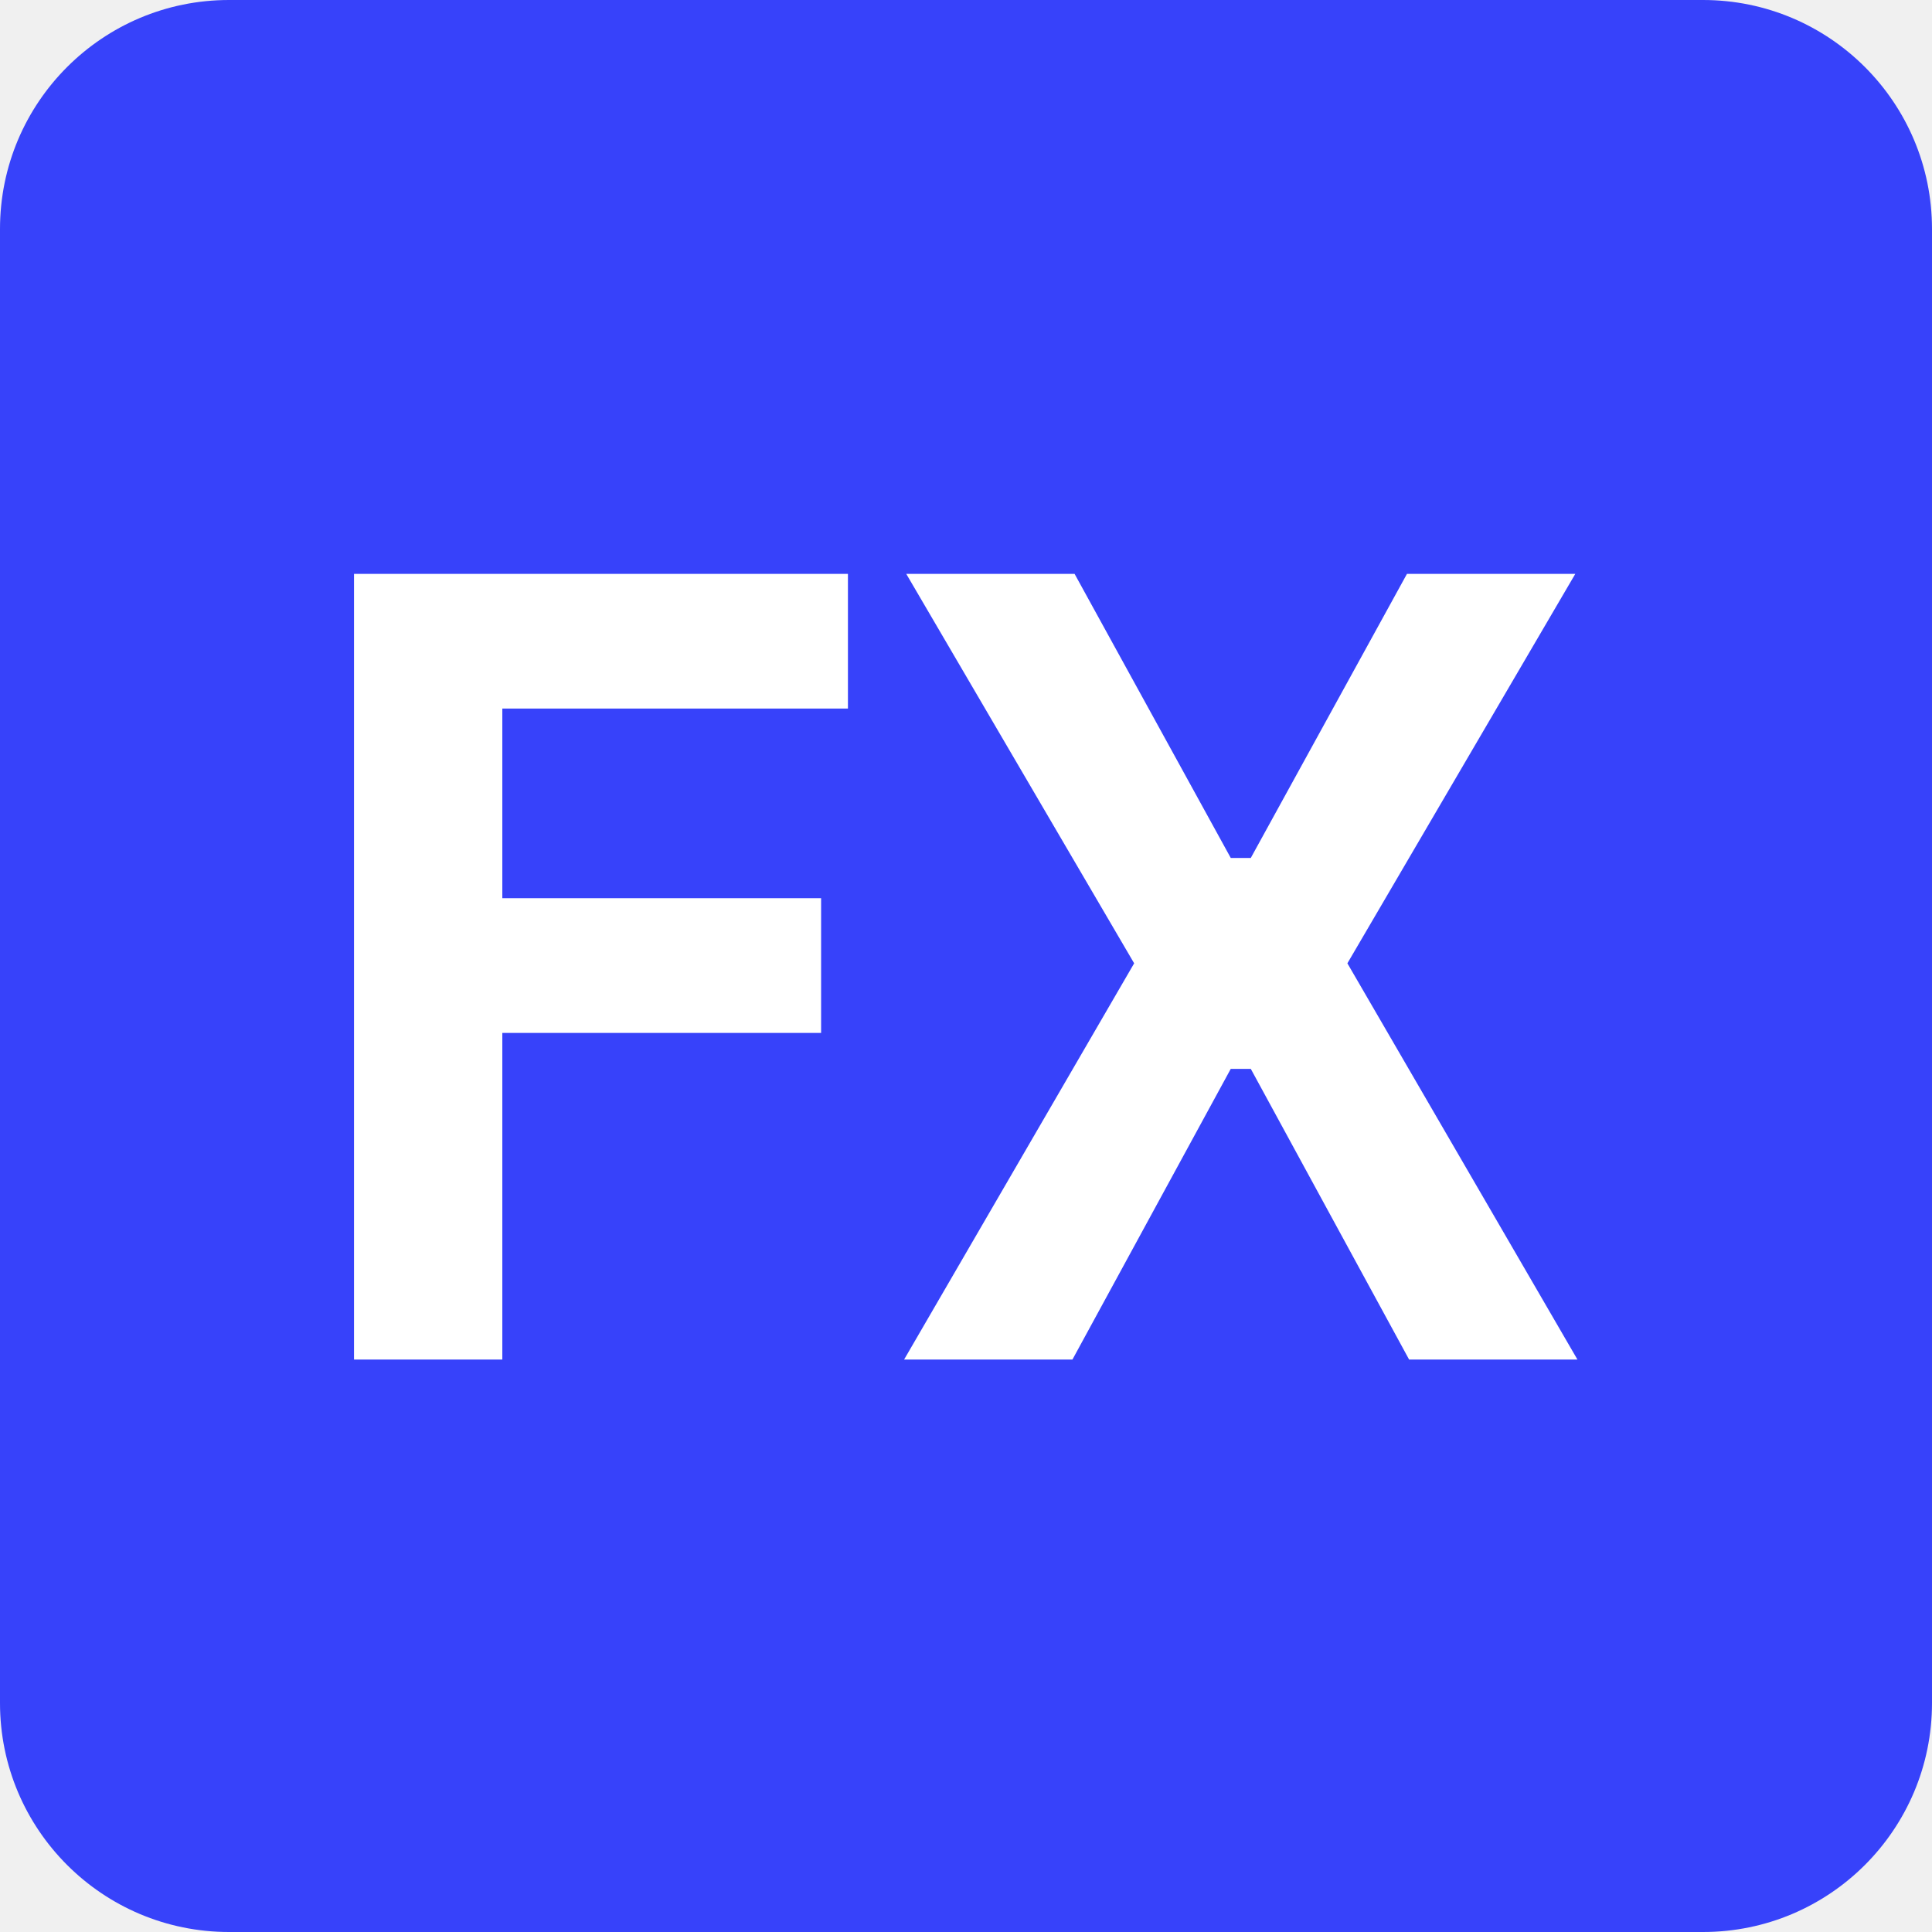
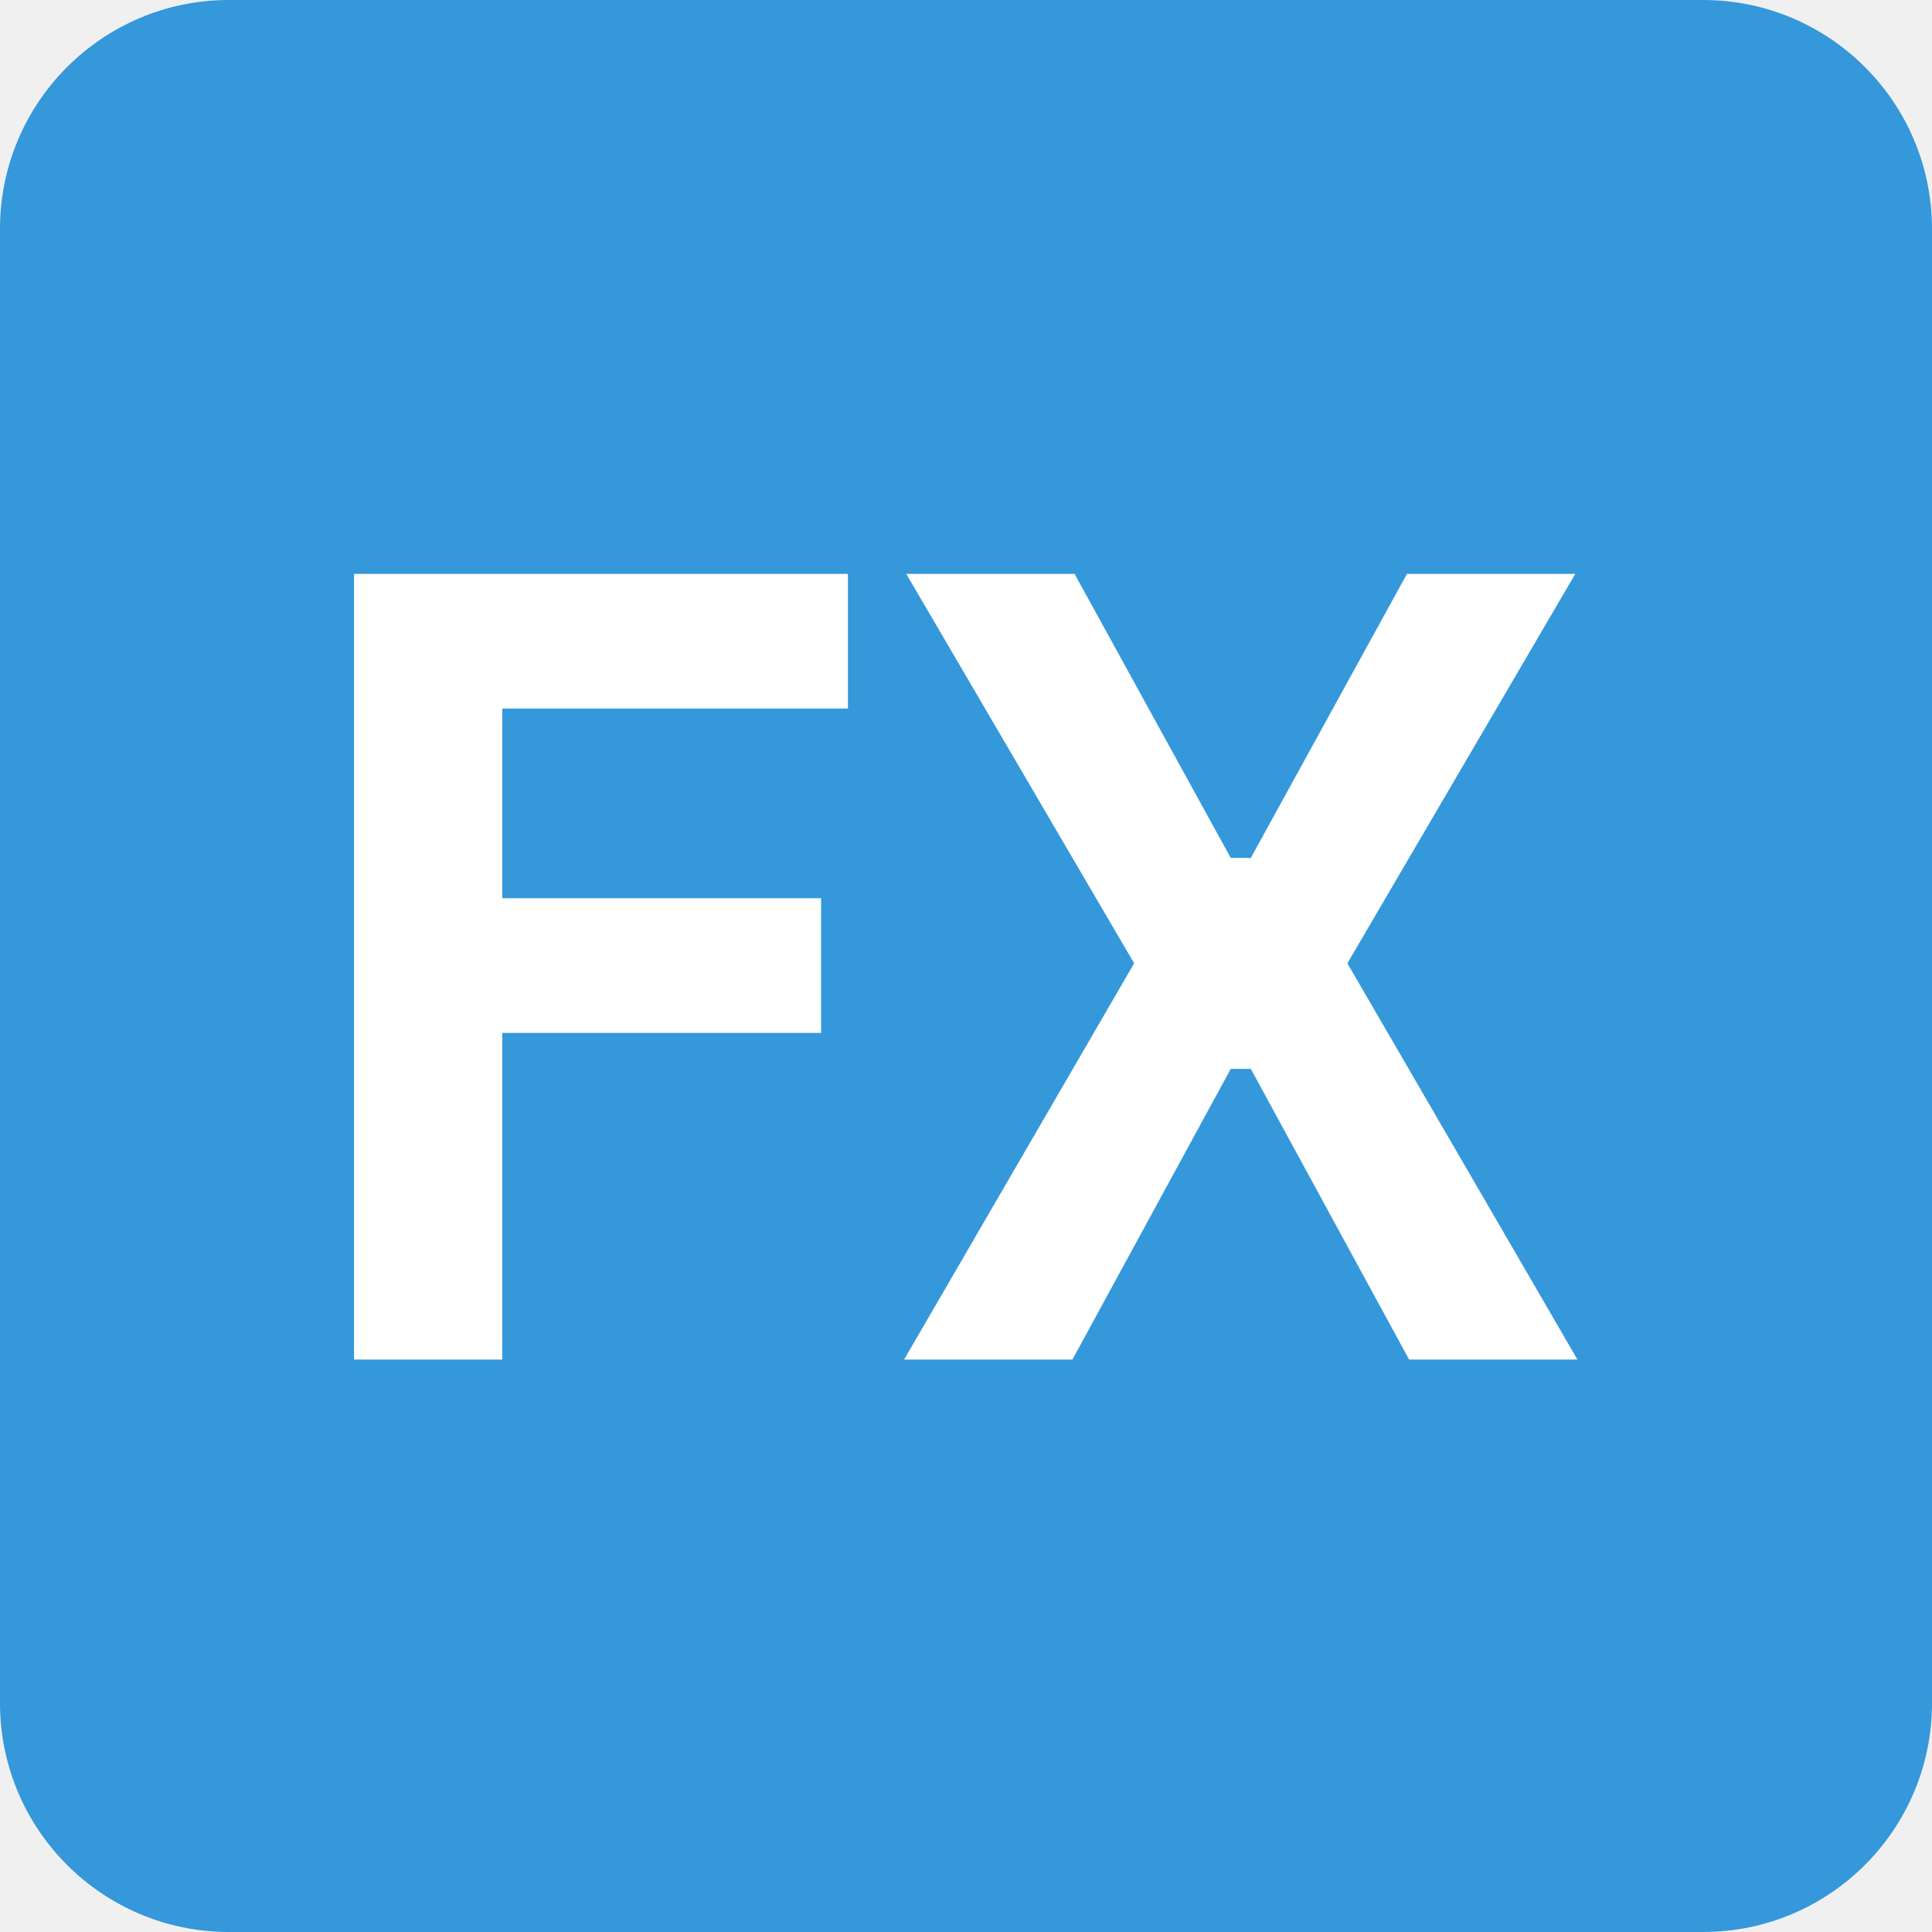
<svg xmlns="http://www.w3.org/2000/svg" version="1.2" viewBox="0 0 1080 1080" width="1080" height="1080">
  <style>
- 		.s0 { fill: #3742fa } 
+ 		.s0 { fill: #3498db } 
		.s1 { fill: #ffffff } 
	</style>
  <path id="Shape 3" class="s0" d="m0 128c0-70.7 57.3-128 128-128h824c70.7 0 128 57.3 128 128v824c0 70.7-57.3 128-128 128h-824c-70.7 0-128-57.3-128-128z" />
  <path id="FX" class="s1" aria-label="FX" d="m280.8 760h-82.9v-439.2h276.1v75.3h-193.2v106h178.2v75.3h-178.2zm318.7 0h-94.1l128.6-221.5-127.4-217.7h94.1l87.3 158.8h11.2l87.3-158.8h94.1l-127.4 217.7 128.6 221.5h-94.1l-88.5-162.5h-11.2z" />
</svg>
